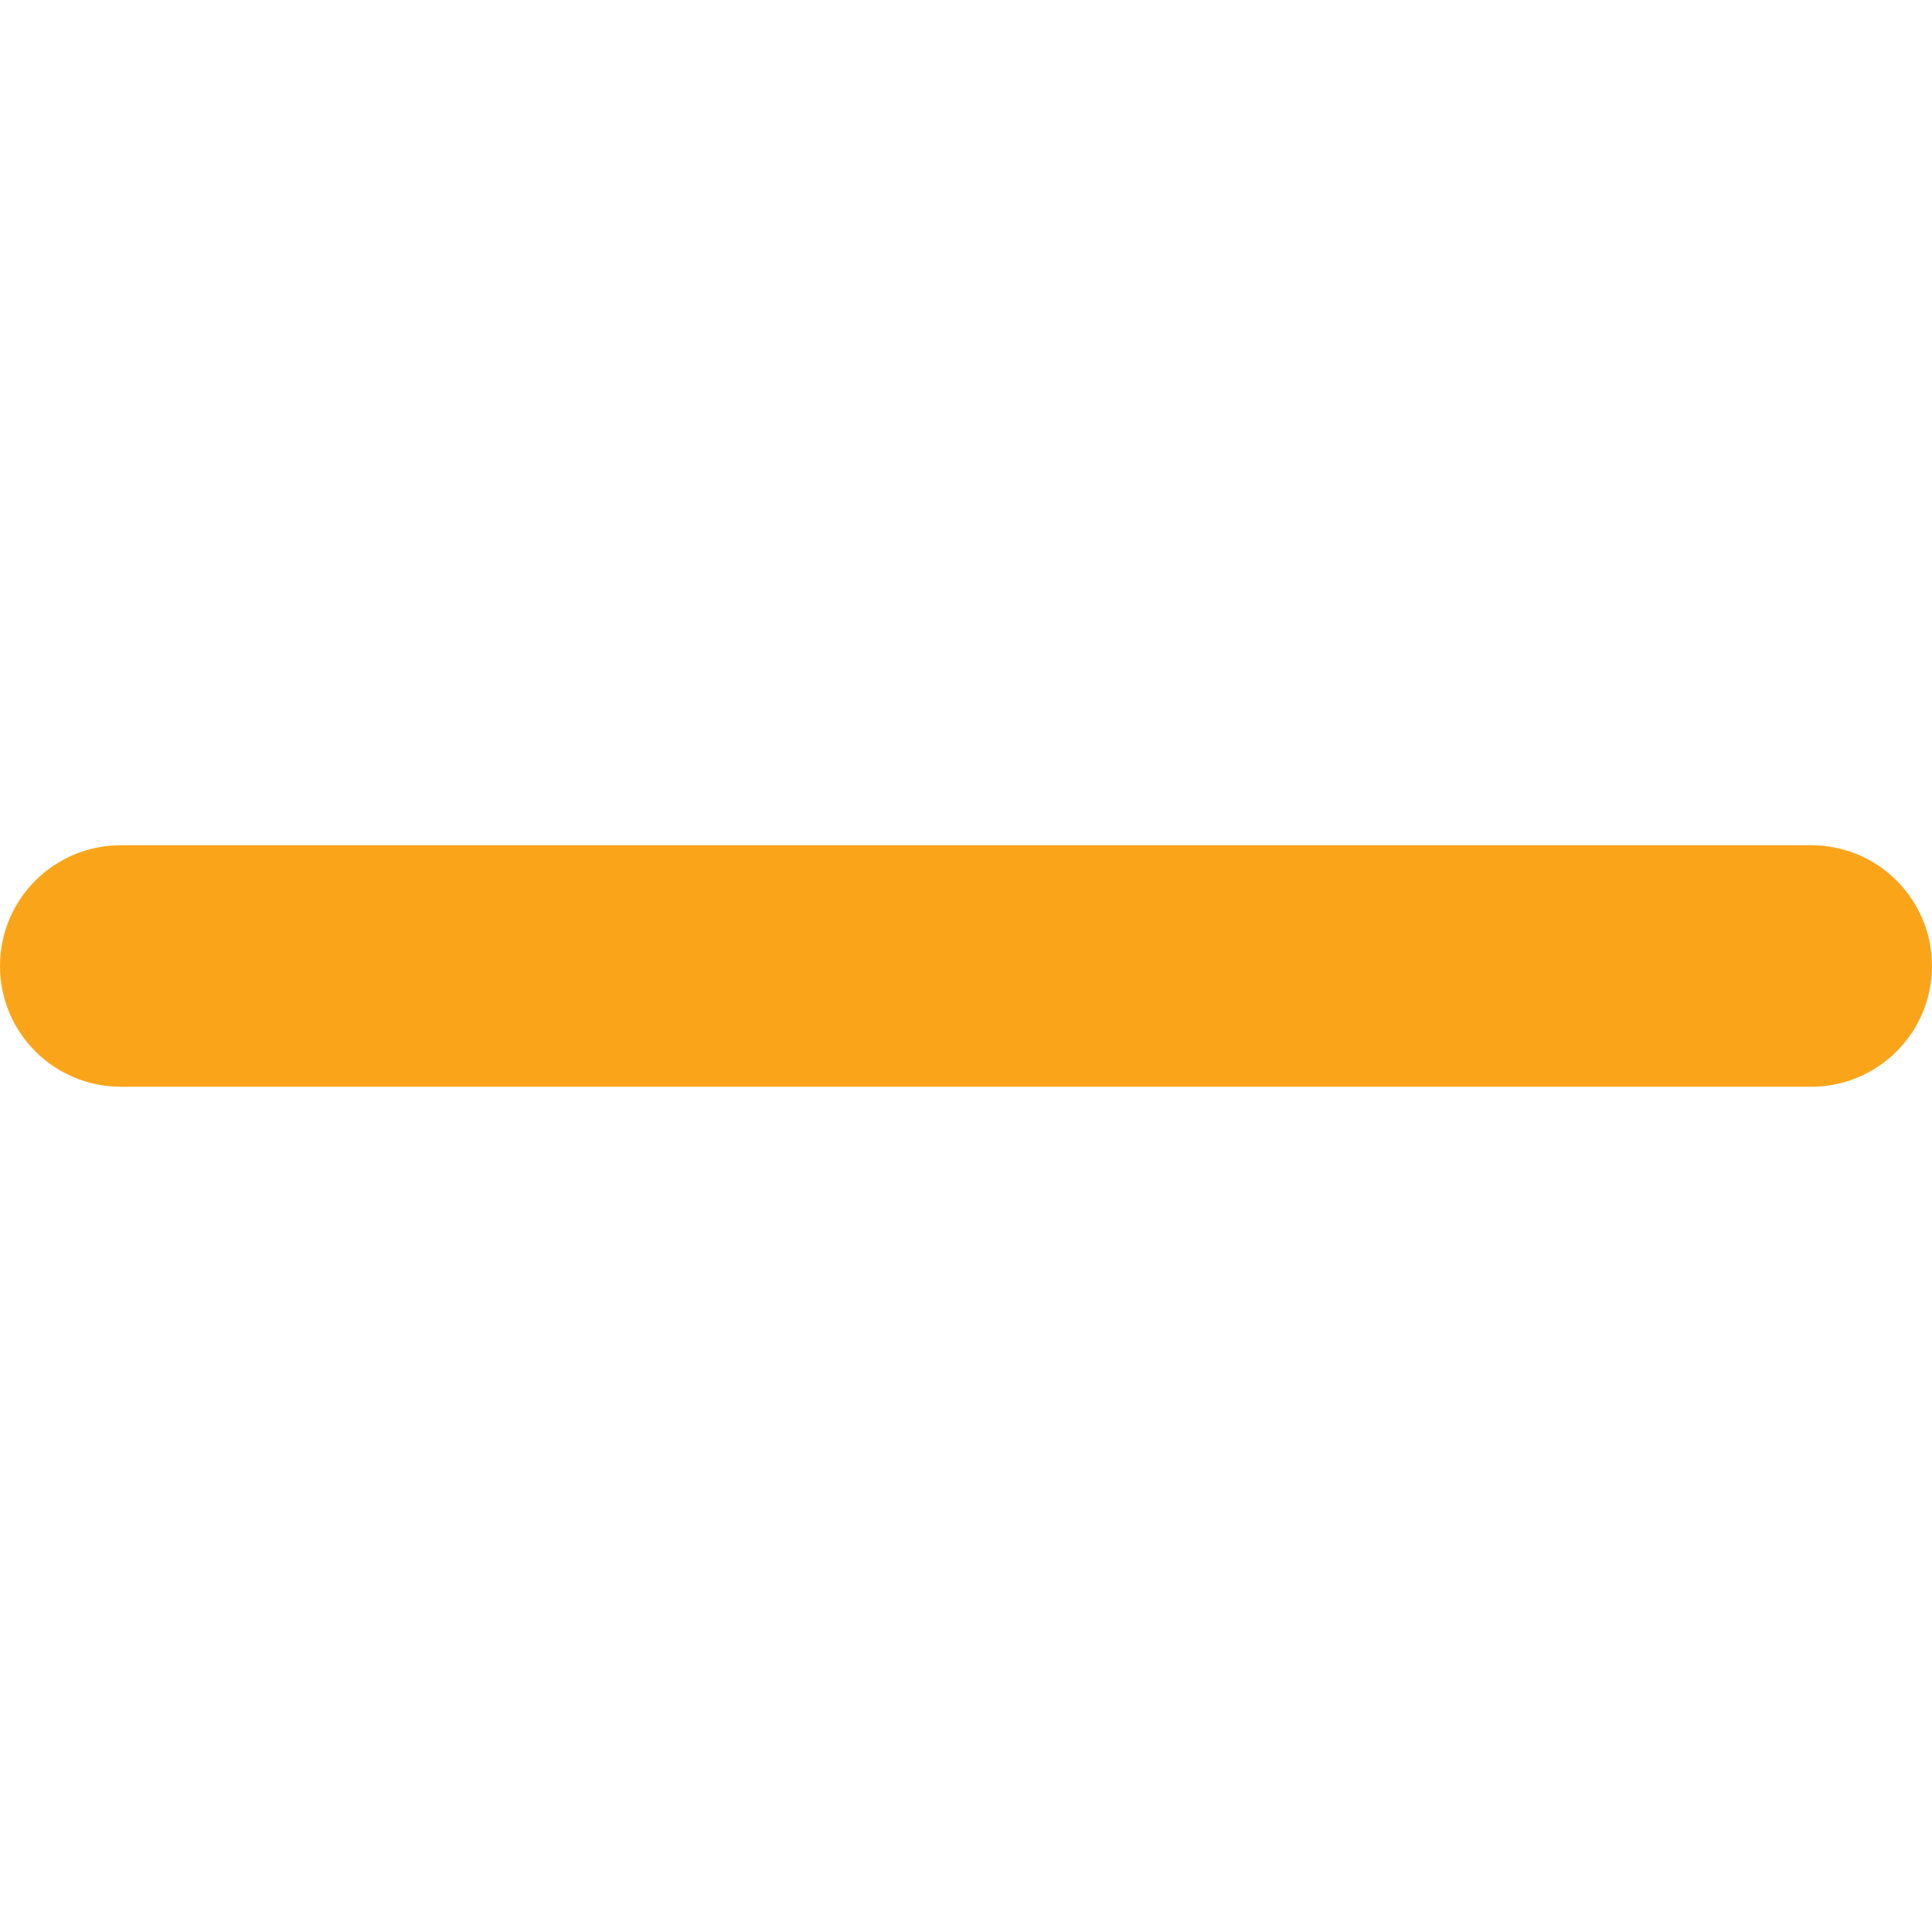
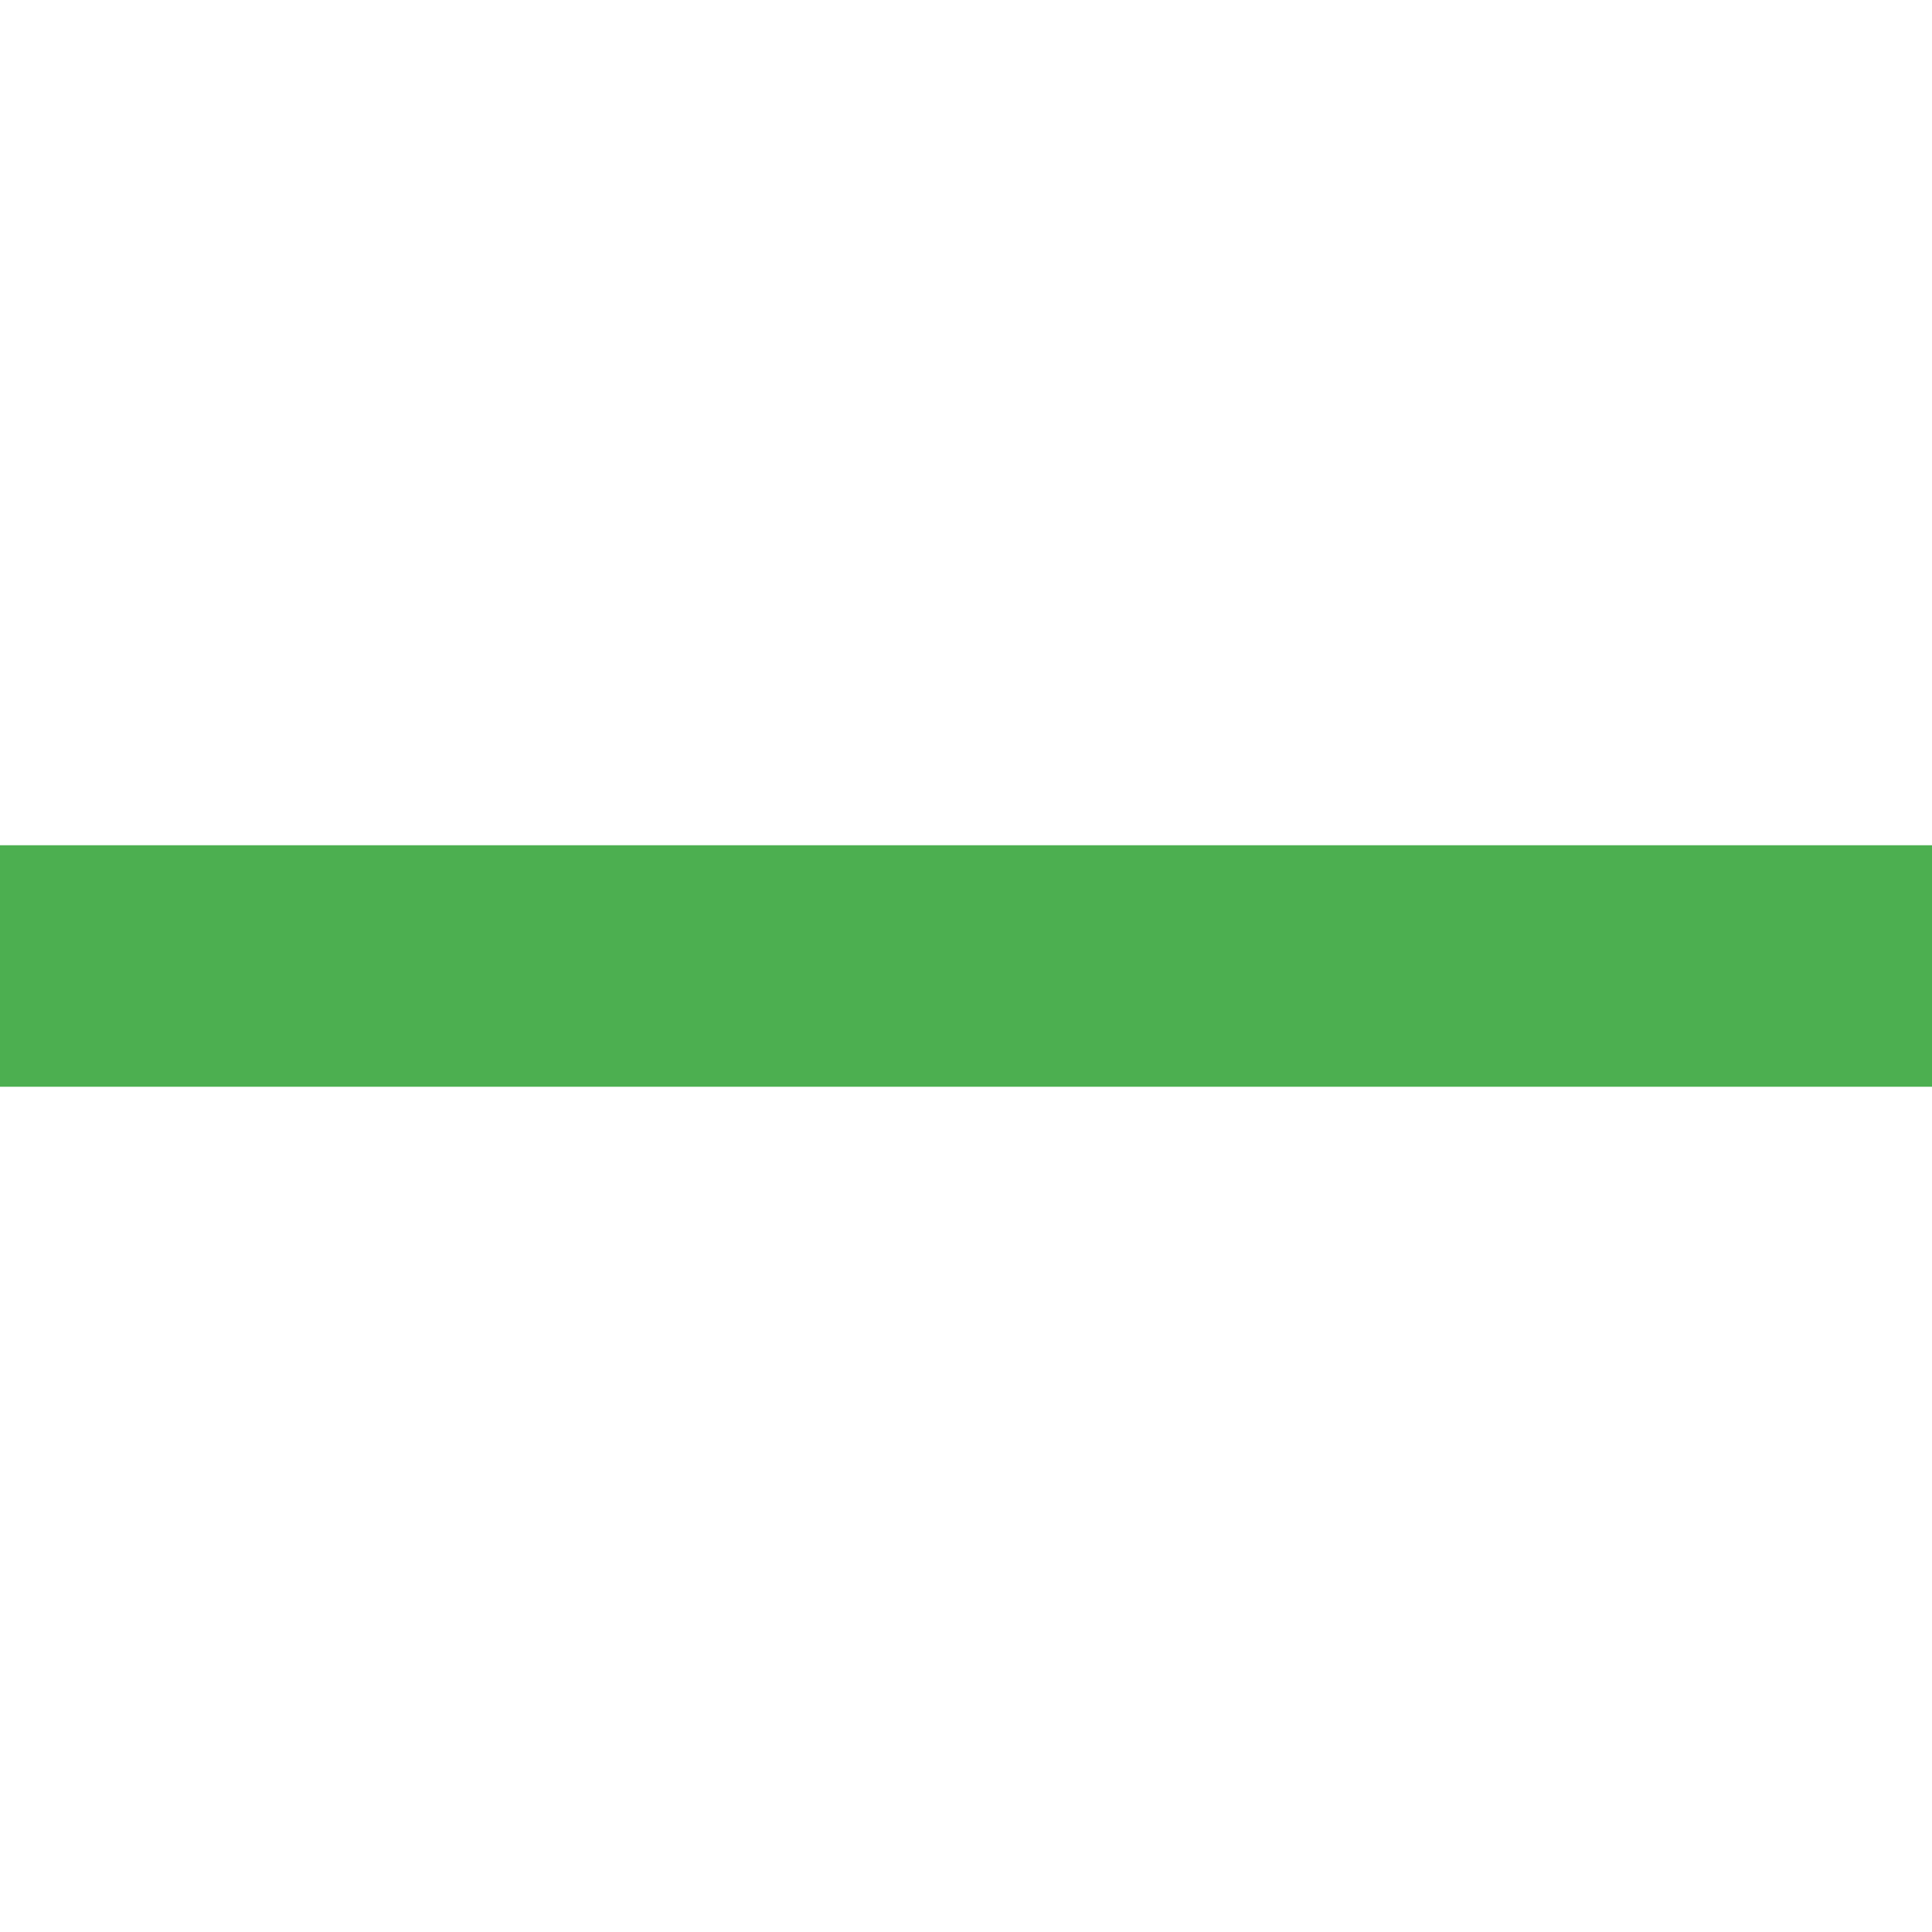
<svg xmlns="http://www.w3.org/2000/svg" width="128" height="128" viewBox="0 0 128 128" id="svg4614" version="1.1">
  <defs id="defs4616" />
  <g id="layer1" transform="translate(0,-924.3622)">
-     <rect style="fill:#faa41a;fill-opacity:1;stroke:none" id="use4517-2-4-9-5" width="128" height="16" x="0" y="980.362" ry="8" />
+     <rect style="fill:#4caf50;fill-opacity:1;stroke:none" id="use4517-2-4-9-5" width="128" height="16" x="0" y="980.362" />
  </g>
</svg>
